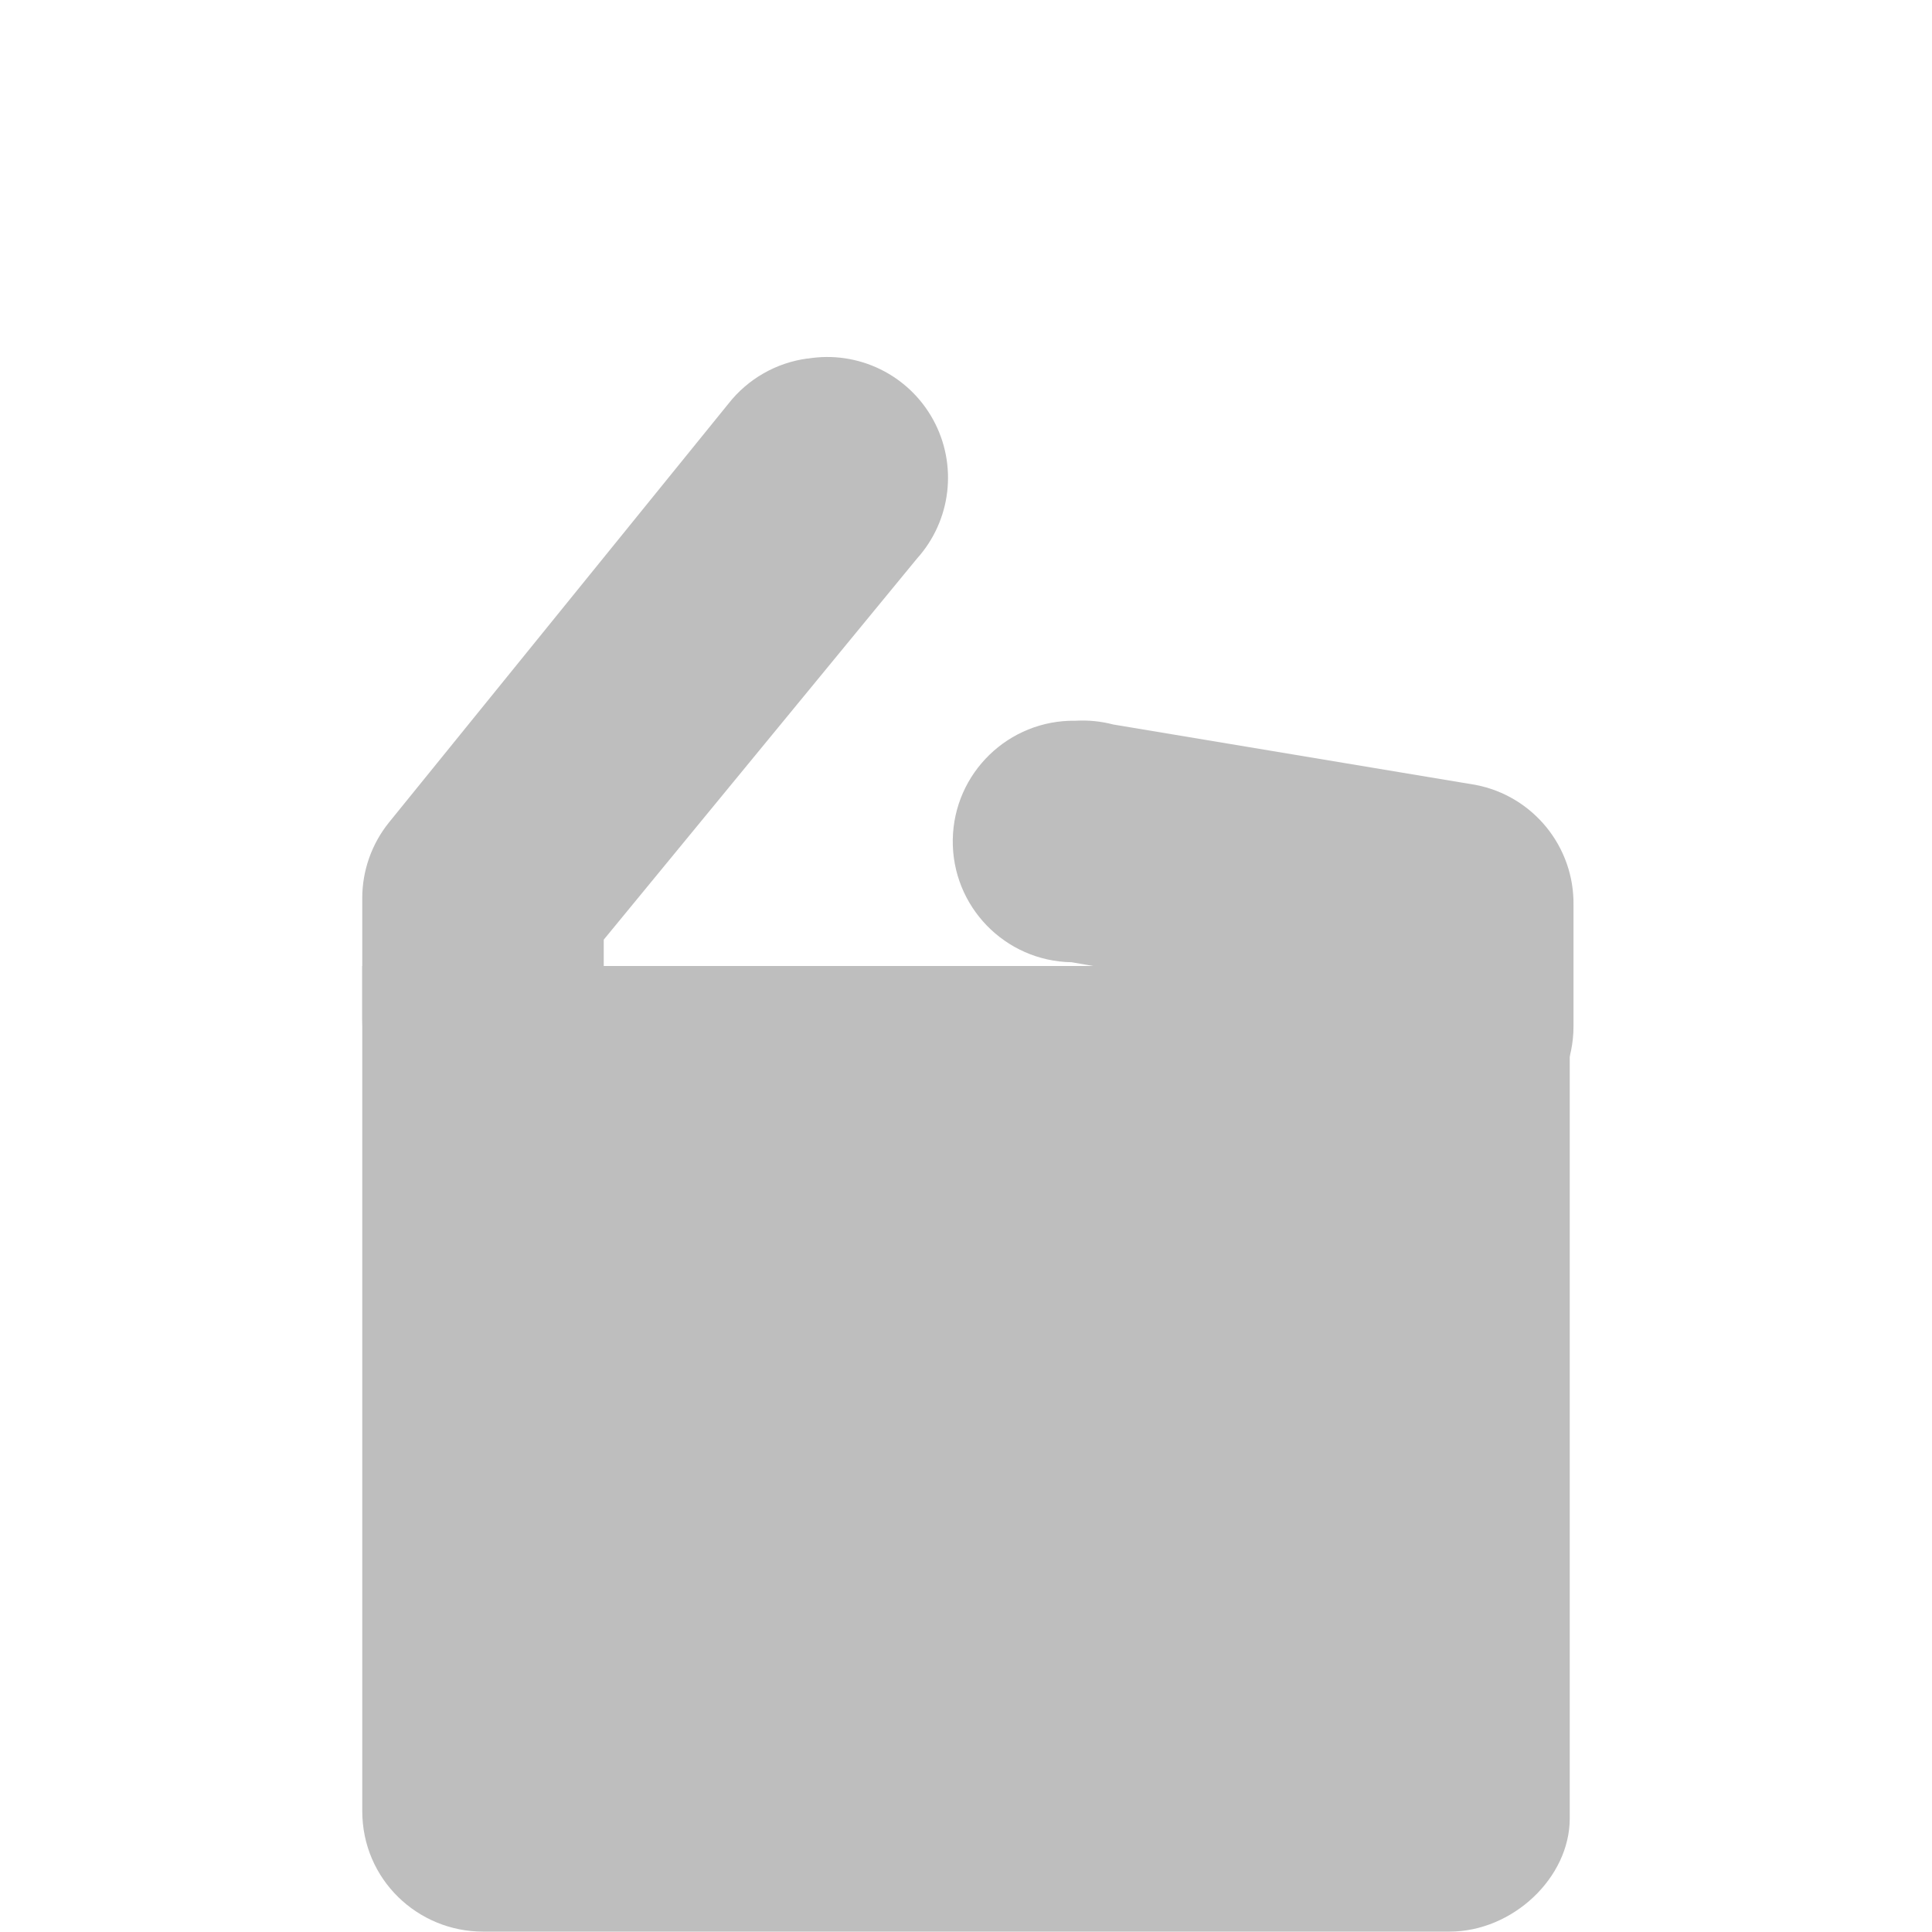
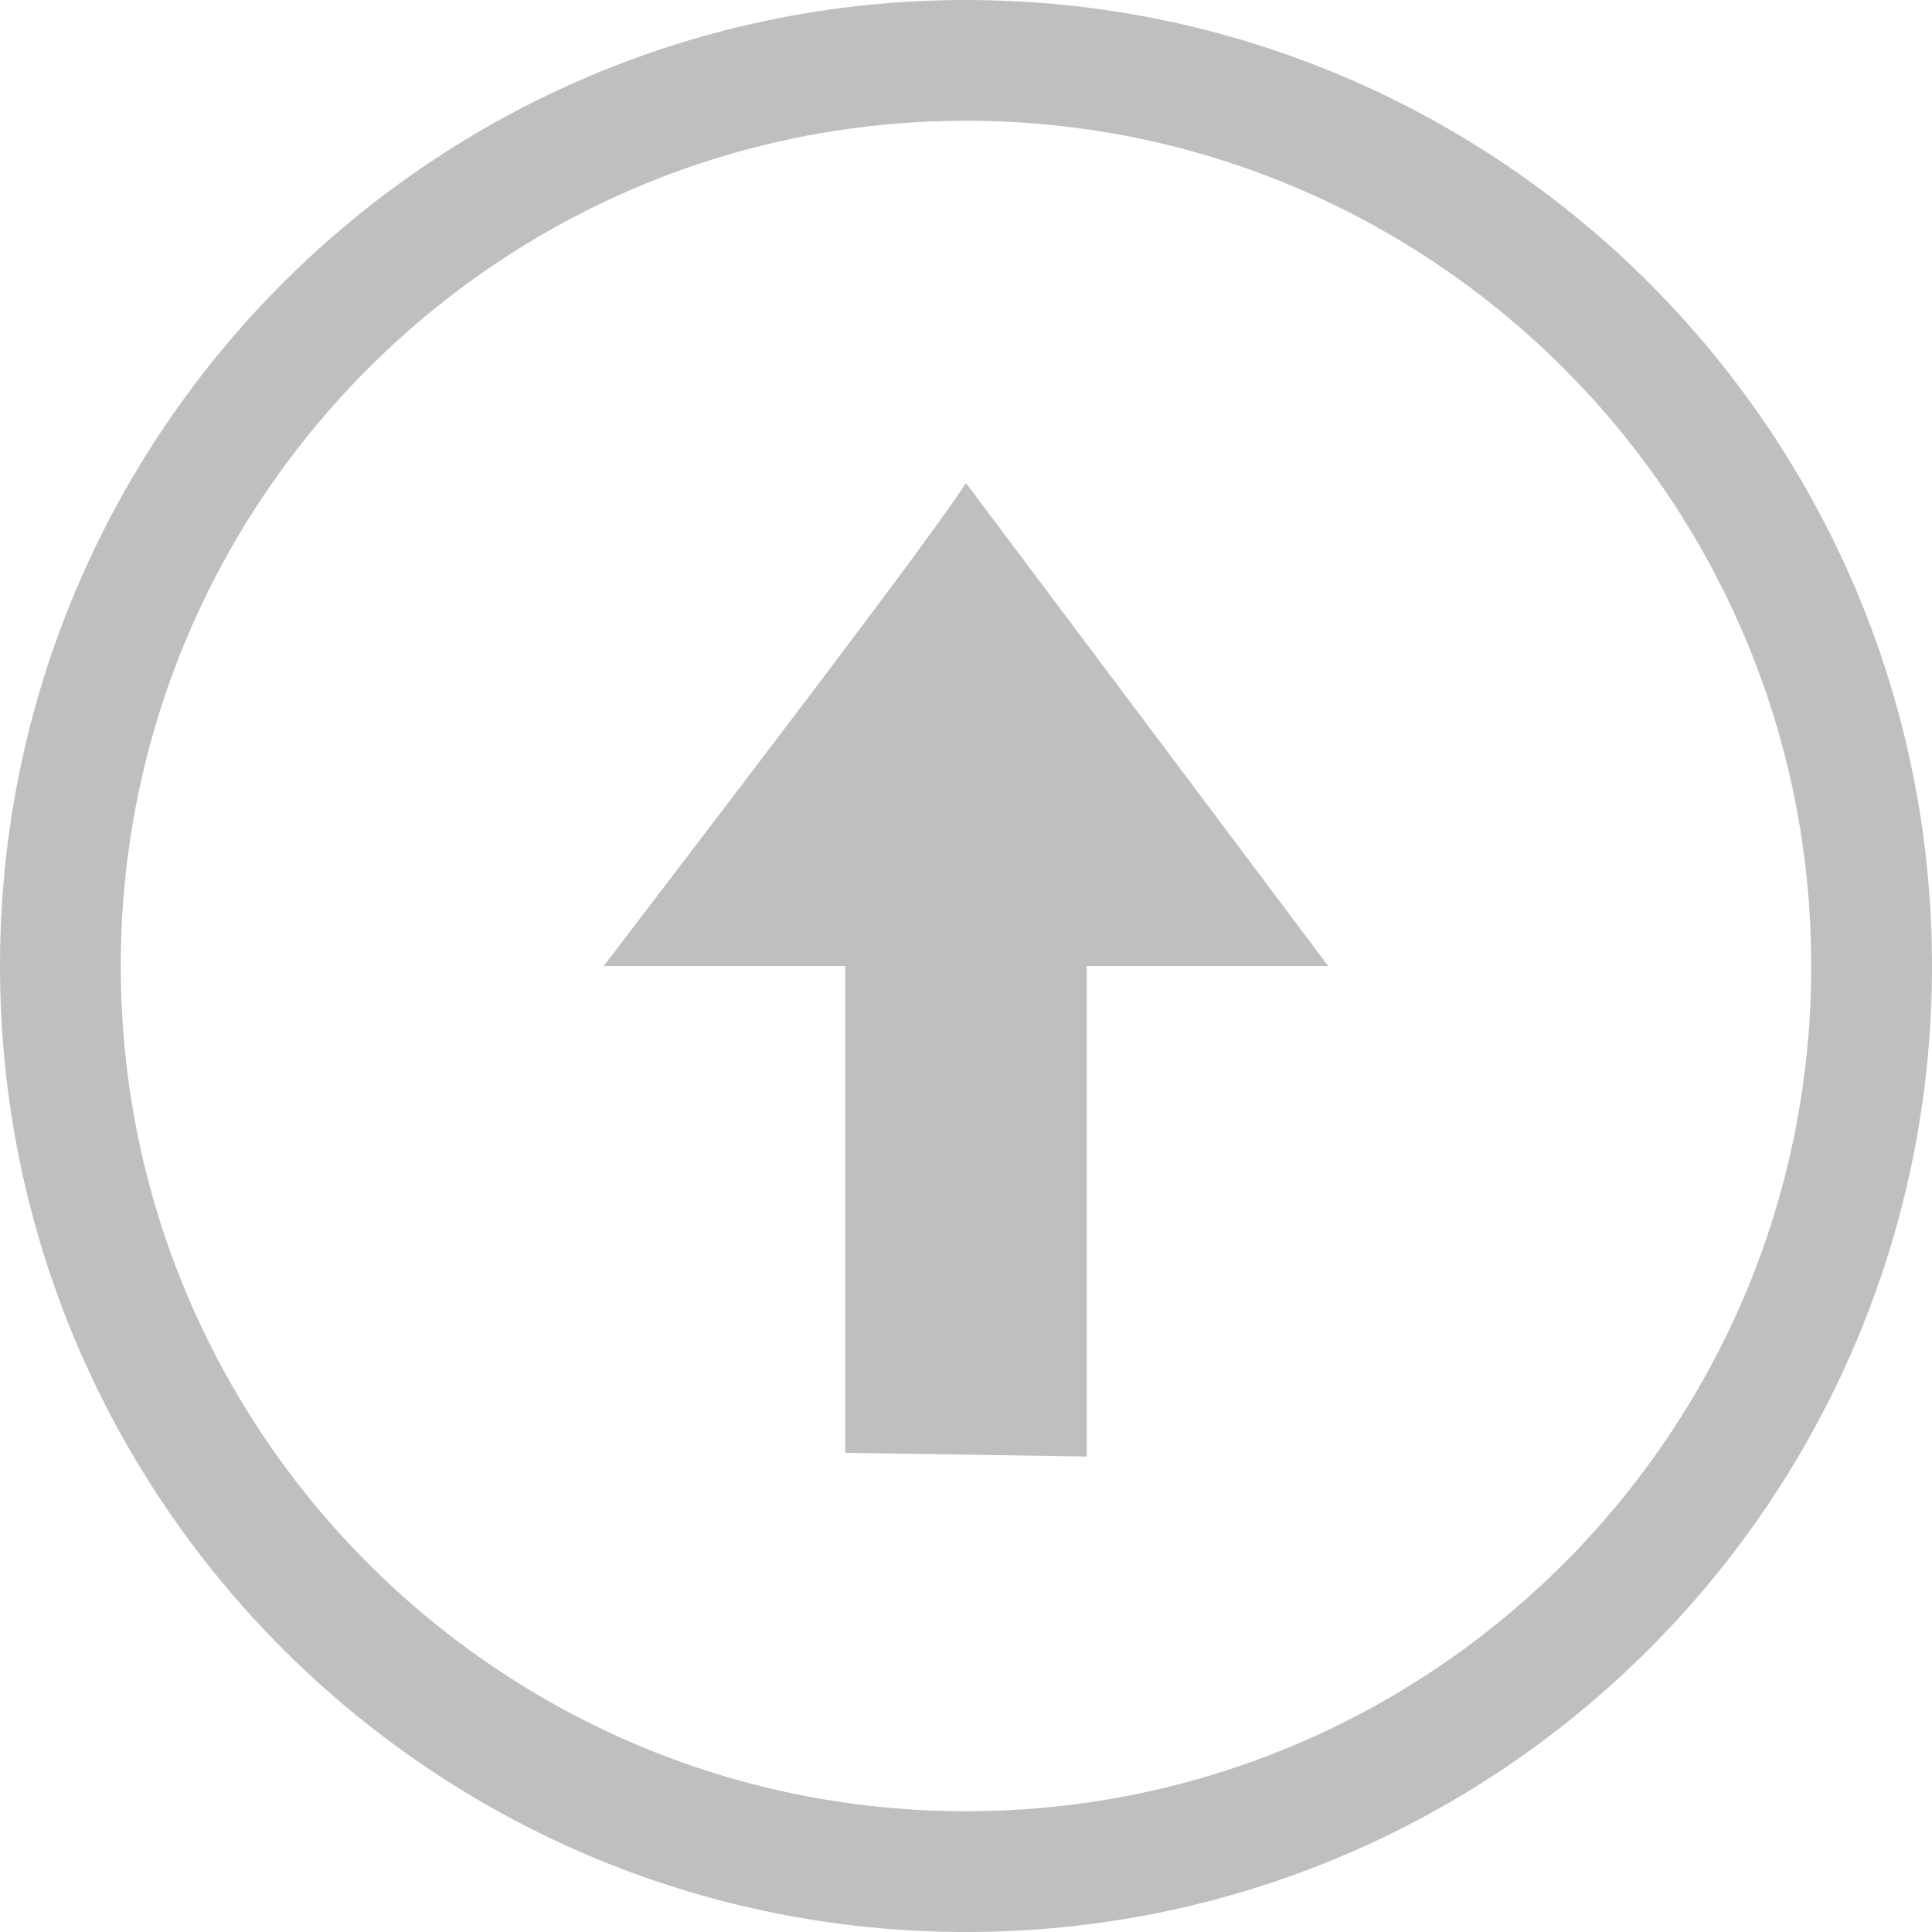
- <svg xmlns="http://www.w3.org/2000/svg" height="16" id="svg7384" version="1.1" width="16">
-   <defs id="defs7386" />
-   <g id="layer9" style="display:inline" transform="translate(-323,-649.0001)" />
-   <g id="layer10" transform="translate(-323,-649.0001)" />
-   <g id="layer11" transform="translate(-323,-649.0001)">
-     <path d="m 326,657 10,0 0,7.059 c 0,0.492 -0.473,0.938 -0.996,0.938 l -8.004,0 c -0.539,0 -1,-0.43 -1,-1 z" id="path5354" style="color:#bebebe;fill:#bebebe;fill-opacity:1;fill-rule:nonzero;stroke:none;stroke-width:2;marker:none;visibility:visible;display:inline;overflow:visible;enable-background:accumulate" />
-     <path d="m 329.688,651.969 a 1,1 0 0 0 -0.656,0.375 l -2.812,3.469 A 1,1 0 0 0 326,656.438 l 0,1 a 1,1 0 1 0 2,0 l 0,-0.656 2.594,-3.156 a 1,1 0 0 0 -0.906,-1.656 z" id="path5356" style="font-size:medium;font-style:normal;font-variant:normal;font-weight:normal;font-stretch:normal;text-indent:0;text-align:start;text-decoration:none;line-height:normal;letter-spacing:normal;word-spacing:normal;text-transform:none;direction:ltr;block-progression:tb;writing-mode:lr-tb;text-anchor:start;baseline-shift:baseline;color:#000000;fill:#bebebe;fill-opacity:1;stroke:none;stroke-width:2;marker:none;visibility:visible;display:inline;overflow:visible;enable-background:accumulate;font-family:Sans;-inkscape-font-specification:Sans" />
-     <path d="m 331.906,654.969 a 1,1 0 1 0 -0.031,2 l 2.156,0.375 0,0.156 a 1,1 0 1 0 2,0 l 0,-1 a 1,1 0 0 0 -0.812,-1 l -3,-0.5 a 1,1 0 0 0 -0.312,-0.031 z" id="path5358" style="font-size:medium;font-style:normal;font-variant:normal;font-weight:normal;font-stretch:normal;text-indent:0;text-align:start;text-decoration:none;line-height:normal;letter-spacing:normal;word-spacing:normal;text-transform:none;direction:ltr;block-progression:tb;writing-mode:lr-tb;text-anchor:start;baseline-shift:baseline;color:#000000;fill:#bebebe;fill-opacity:1;stroke:none;stroke-width:2;marker:none;visibility:visible;display:inline;overflow:visible;enable-background:accumulate;font-family:Sans;-inkscape-font-specification:Sans" />
+ <svg xmlns="http://www.w3.org/2000/svg" xmlns:ns1="http://www.openswatchbook.org/uri/2009/osb" width="16" version="1.1" style="enable-background:new" id="svg7384" height="16">
+   <defs id="defs7386">
+     <linearGradient ns1:paint="solid" id="linearGradient5606">
+       <stop style="stop-color:#000000;stop-opacity:1;" offset="0" id="stop5608" />
+     </linearGradient>
+     <filter style="color-interpolation-filters:sRGB" id="filter7554">
+       <feBlend mode="darken" in2="BackgroundImage" id="feBlend7556" />
+     </filter>
+   </defs>
+   <g transform="translate(-401.0003,348.0034)" style="display:inline" id="layer9">
+     <path style="opacity:0.99;fill:#bebebe;fill-opacity:1;stroke:none;stroke-width:0.843;stroke-opacity:1" d="m 409,-347.003 c 0.24,0 0.477,0.013 0.711,0.037 -0.236,-0.024 -0.473,-0.037 -0.711,-0.037 z m 0,0 c -0.205,0.001 -0.409,0.012 -0.613,0.031 0.203,-0.018 0.406,-0.031 0.613,-0.031 z m -0.943,0.072 c -0.116,0.015 -0.232,0.032 -0.348,0.053 0.115,-0.021 0.231,-0.037 0.348,-0.053 z m -0.76,0.145 c -0.079,0.019 -0.158,0.039 -0.236,0.06 0.078,-0.022 0.157,-0.041 0.236,-0.06 z m -0.686,0.211 c -0.072,0.025 -0.144,0.051 -0.215,0.078 0.071,-0.028 0.143,-0.052 0.215,-0.078 z m -0.6,0.25 c -0.087,0.041 -0.174,0.083 -0.26,0.127 0.085,-0.045 0.173,-0.086 0.26,-0.127 z m -0.609,0.326 c -0.079,0.046 -0.157,0.093 -0.234,0.143 0.076,-0.05 0.156,-0.095 0.234,-0.143 z m 7.537,0.211 c 0.046,0.032 0.089,0.067 0.135,0.1 -0.044,-0.034 -0.089,-0.067 -0.135,-0.1 z m -8.152,0.203 c -0.058,0.042 -0.115,0.085 -0.172,0.129 0.056,-0.045 0.115,-0.086 0.172,-0.129 z m 8.703,0.215 c 0.063,0.052 0.121,0.11 0.182,0.164 -0.06,-0.056 -0.12,-0.11 -0.182,-0.164 z m -9.193,0.193 c -0.072,0.063 -0.143,0.127 -0.213,0.193 0.068,-0.067 0.142,-0.129 0.213,-0.193 z m 9.684,0.258 c 0.067,0.068 0.129,0.142 0.193,0.213 -0.063,-0.072 -0.127,-0.143 -0.193,-0.213 z m -10.184,0.244 c -0.056,0.06 -0.11,0.12 -0.164,0.182 0.052,-0.063 0.11,-0.121 0.164,-0.182 z m 10.656,0.287 c 0.045,0.056 0.086,0.115 0.129,0.172 -0.042,-0.058 -0.085,-0.115 -0.129,-0.172 z m -11.139,0.311 c -0.034,0.044 -0.067,0.089 -0.1,0.135 0.032,-0.046 0.067,-0.089 0.1,-0.135 z m 5.686,0.074 c -0.317,0.488 -1.738,2.346 -3,4 v 0 l 2,3e-5 v 4.031 l 2,0.031 v -4.062 h 1.5 l 0.5,2e-5 z m 5.854,0.168 c 0.05,0.076 0.095,0.156 0.143,0.234 -0.046,-0.079 -0.093,-0.157 -0.143,-0.234 z m 0.342,0.584 c 0.045,0.085 0.086,0.173 0.127,0.26 -0.041,-0.087 -0.083,-0.174 -0.127,-0.26 z m 0.299,0.645 c 0.028,0.071 0.052,0.143 0.078,0.215 -0.025,-0.072 -0.051,-0.144 -0.078,-0.215 z m 0.229,0.664 c 0.022,0.078 0.041,0.157 0.06,0.236 -0.019,-0.079 -0.039,-0.158 -0.06,-0.236 z m 0.152,0.648 c 0.021,0.115 0.037,0.231 0.053,0.348 -0.015,-0.116 -0.032,-0.232 -0.053,-0.348 z m 0.094,0.678 c 0.018,0.203 0.031,0.406 0.031,0.613 -0.001,-0.205 -0.012,-0.409 -0.031,-0.613 z m 0.031,0.613 c 0,0.24 -0.013,0.477 -0.037,0.711 0.024,-0.236 0.037,-0.473 0.037,-0.711 z m -14,0 c 0.001,0.198 0.011,0.395 0.029,0.592 -0.016,-0.196 -0.029,-0.392 -0.029,-0.592 z m 0.076,0.982 c 0.013,0.102 0.029,0.203 0.047,0.305 -0.019,-0.1 -0.033,-0.203 -0.047,-0.305 z m 0.141,0.721 c 0.019,0.079 0.039,0.158 0.06,0.236 -0.022,-0.078 -0.041,-0.157 -0.06,-0.236 z m 0.211,0.686 c 0.025,0.072 0.051,0.144 0.078,0.215 -0.028,-0.071 -0.052,-0.143 -0.078,-0.215 z m 0.25,0.6 c 0.041,0.087 0.083,0.174 0.127,0.26 -0.045,-0.085 -0.086,-0.173 -0.127,-0.26 z m 0.326,0.609 c 0.046,0.079 0.093,0.157 0.143,0.234 -0.05,-0.076 -0.095,-0.156 -0.143,-0.234 z m 11.781,0.342 c -0.032,0.046 -0.067,0.089 -0.1,0.135 0.034,-0.044 0.067,-0.089 0.1,-0.135 z m -11.367,0.273 c 0.042,0.058 0.085,0.115 0.129,0.172 -0.045,-0.056 -0.086,-0.115 -0.129,-0.172 z m 10.949,0.277 c -0.052,0.063 -0.11,0.121 -0.164,0.182 0.056,-0.06 0.11,-0.12 0.164,-0.182 z m -10.541,0.213 c 0.063,0.072 0.127,0.143 0.193,0.213 -0.067,-0.068 -0.129,-0.142 -0.193,-0.213 z m 10.09,0.277 c -0.068,0.067 -0.142,0.129 -0.213,0.193 0.072,-0.063 0.143,-0.127 0.213,-0.193 z m -9.588,0.223 c 0.06,0.056 0.12,0.11 0.182,0.164 -0.063,-0.052 -0.121,-0.11 -0.182,-0.164 z m 9.057,0.25 c -0.056,0.045 -0.115,0.086 -0.172,0.129 0.058,-0.042 0.115,-0.085 0.172,-0.129 z m -8.459,0.232 c 0.044,0.034 0.089,0.067 0.135,0.1 -0.046,-0.032 -0.089,-0.067 -0.135,-0.1 z m 7.906,0.168 c -0.076,0.05 -0.156,0.095 -0.234,0.143 0.079,-0.046 0.157,-0.093 0.234,-0.143 z m -0.584,0.342 c -0.085,0.045 -0.173,0.086 -0.26,0.127 0.087,-0.041 0.174,-0.083 0.26,-0.127 z m -0.645,0.299 c -0.071,0.028 -0.143,0.052 -0.215,0.078 0.072,-0.025 0.144,-0.051 0.215,-0.078 z m -0.664,0.229 c -0.078,0.022 -0.157,0.041 -0.236,0.06 0.079,-0.019 0.158,-0.039 0.236,-0.06 z m -0.648,0.152 c -0.115,0.021 -0.231,0.037 -0.348,0.053 0.116,-0.015 0.232,-0.032 0.348,-0.053 z m -2.002,0.088 c 0.236,0.024 0.473,0.037 0.711,0.037 -0.24,0 -0.477,-0.013 -0.711,-0.037 z m 0.711,0.037 c 0.205,-0.001 0.409,-0.012 0.613,-0.031 -0.203,0.018 -0.406,0.031 -0.613,0.031 z" id="path4524" />
  </g>
-   <g id="layer13" transform="translate(-323,-649.0001)" />
-   <g id="layer14" transform="translate(-323,-649.0001)" />
-   <g id="layer15" style="display:inline" transform="translate(-323,-649.0001)" />
-   <g id="g71291" style="display:inline" transform="translate(-323,-649.0001)" />
-   <g id="g4953" style="display:inline" transform="translate(-323,-649.0001)" />
-   <g id="layer12" style="display:inline" transform="translate(-323,-649.0001)" />
+   <g transform="translate(-401.0003,348.0034)" style="display:inline;filter:url(#filter7554)" id="layer10" />
+   <g transform="translate(-160.0001,-268.9966)" style="display:inline" id="layer1" />
+   <g transform="translate(-401.0003,348.0034)" style="display:inline" id="layer14" />
+   <g transform="translate(-401.0003,348.0034)" style="display:inline" id="layer15" />
+   <g transform="translate(-401.0003,348.0034)" style="display:inline" id="g71291" />
+   <g transform="translate(-160.0001,-118.9966)" style="display:inline" id="layer2" />
+   <g transform="translate(-160.0001,-118.9966)" style="display:inline" id="g6058" />
+   <g transform="translate(-401.0003,348.0034)" style="display:inline" id="layer12" />
+   <ellipse style="opacity:0.99;fill:none;fill-opacity:1;stroke:#bebebe;stroke-width:1;stroke-opacity:1" id="path829" cx="8" cy="8" rx="7.5" ry="7.5" />
</svg>
